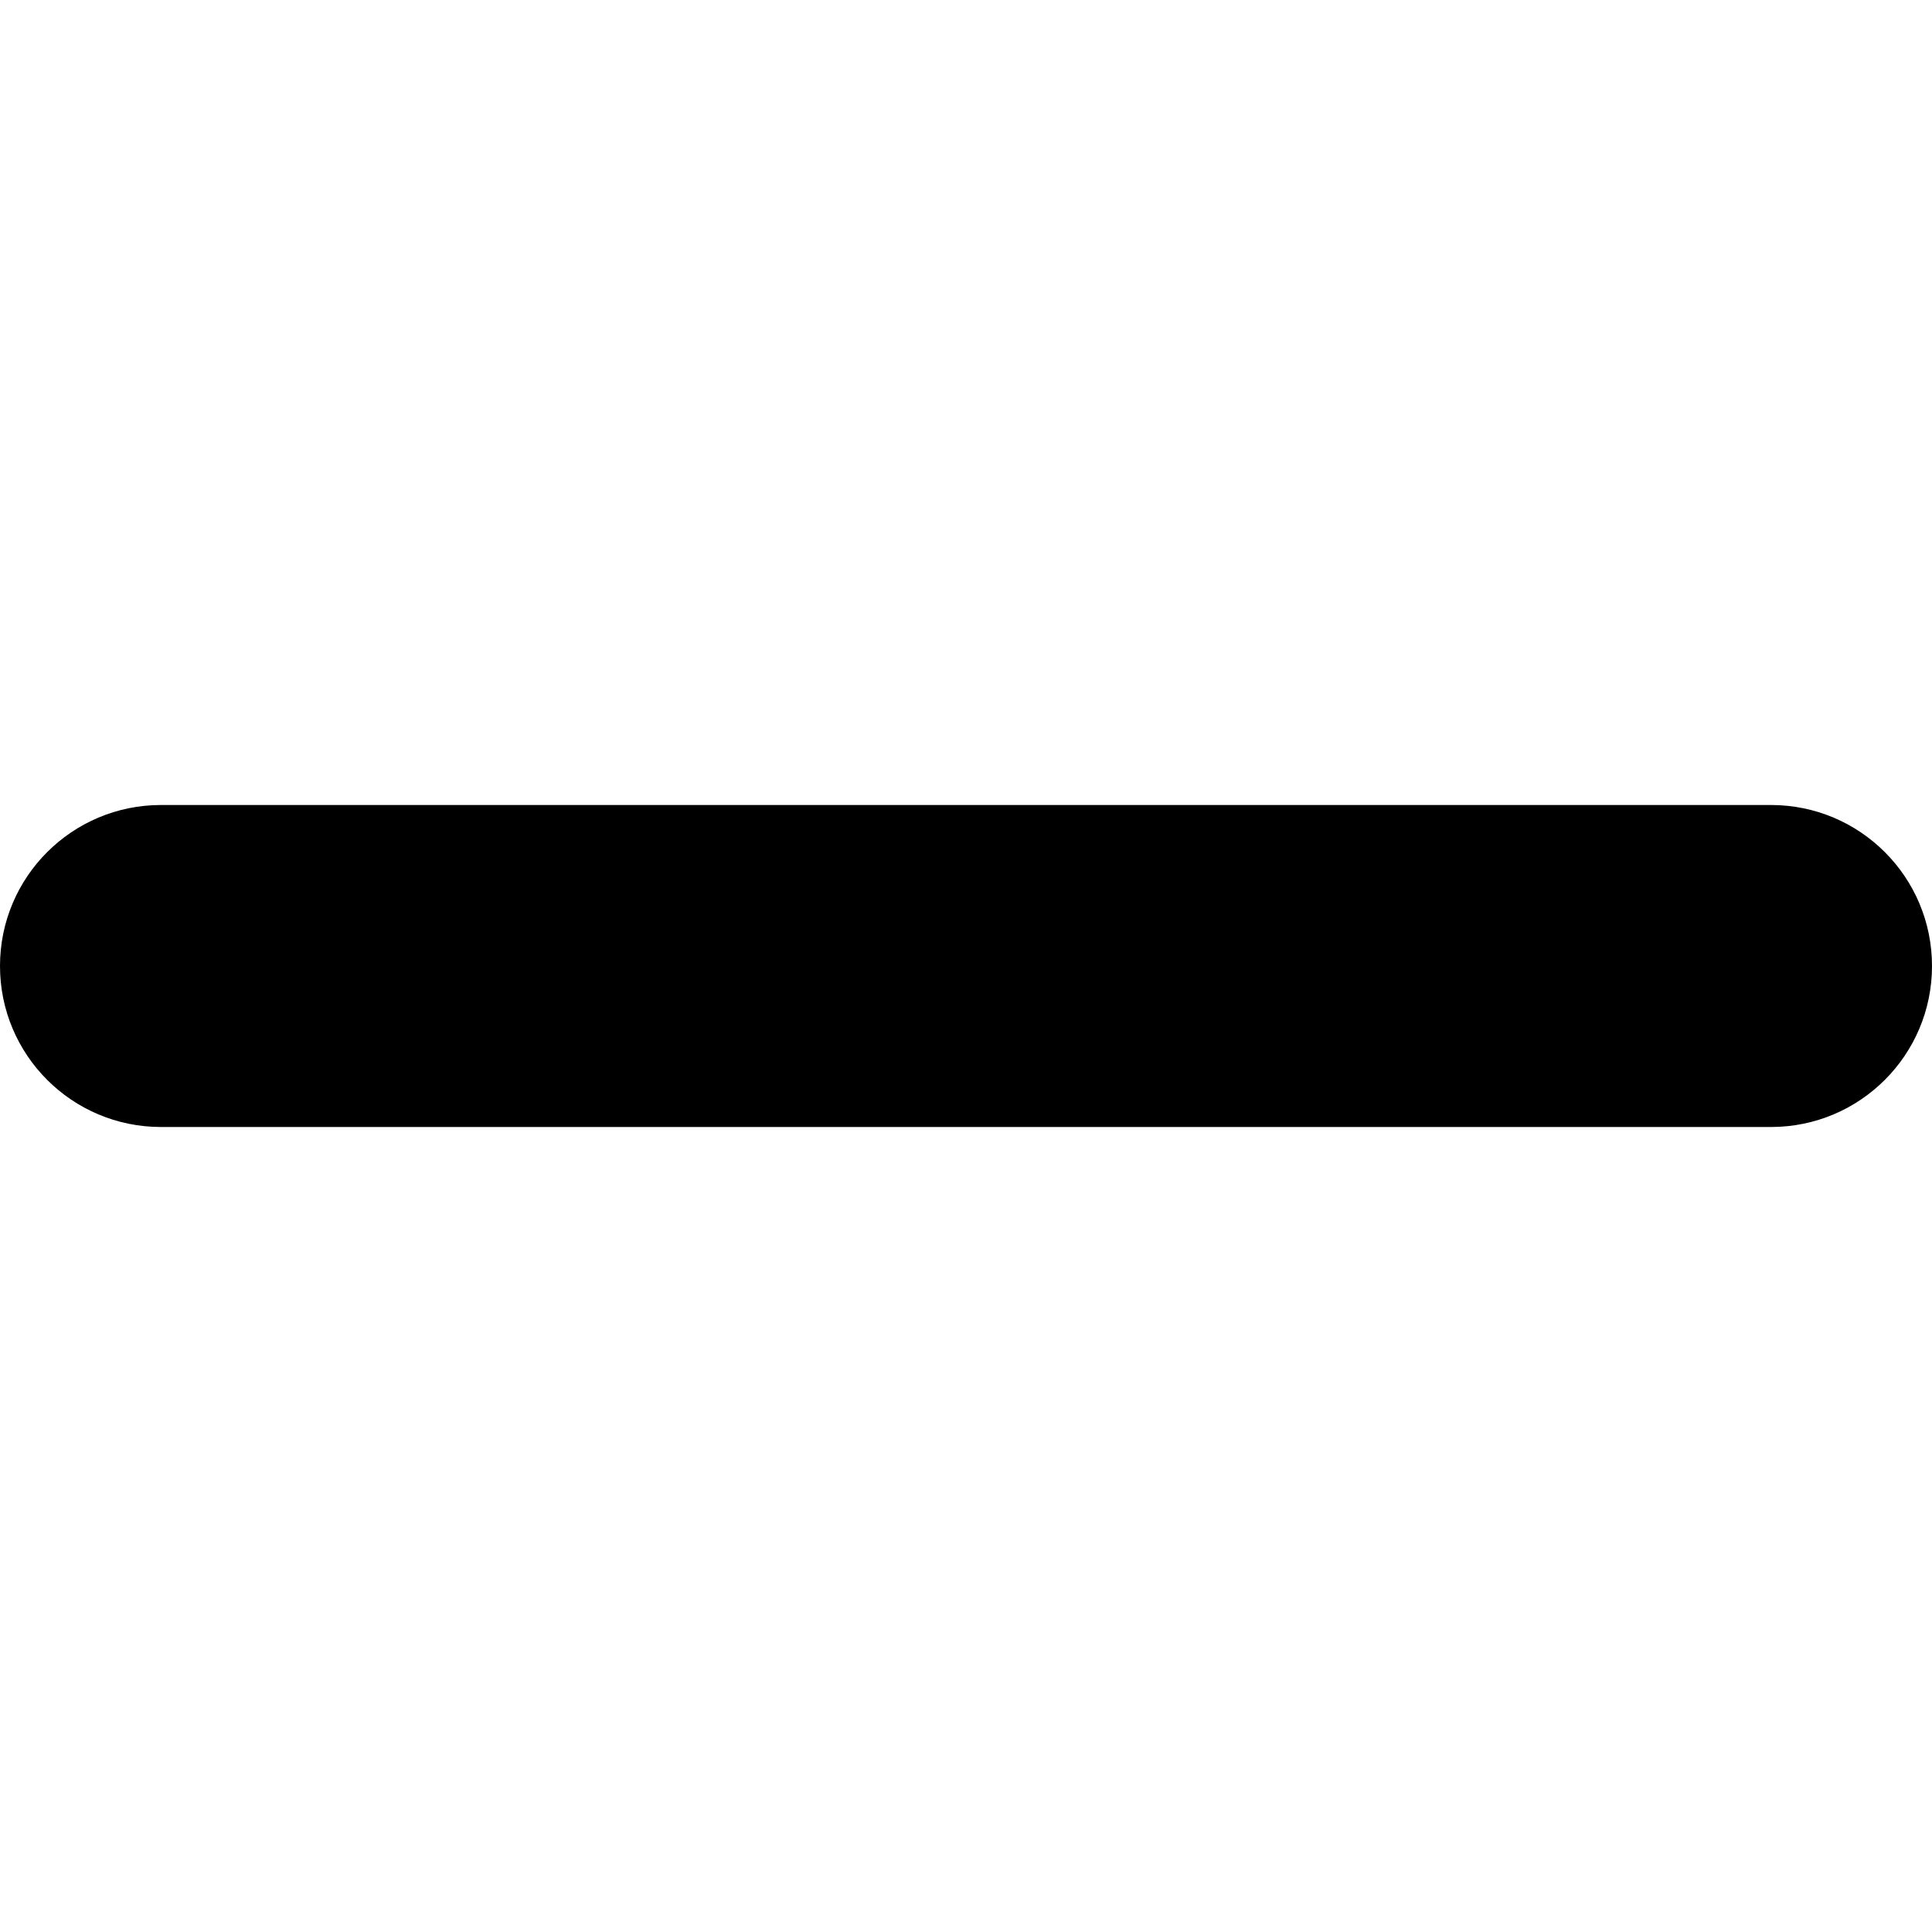
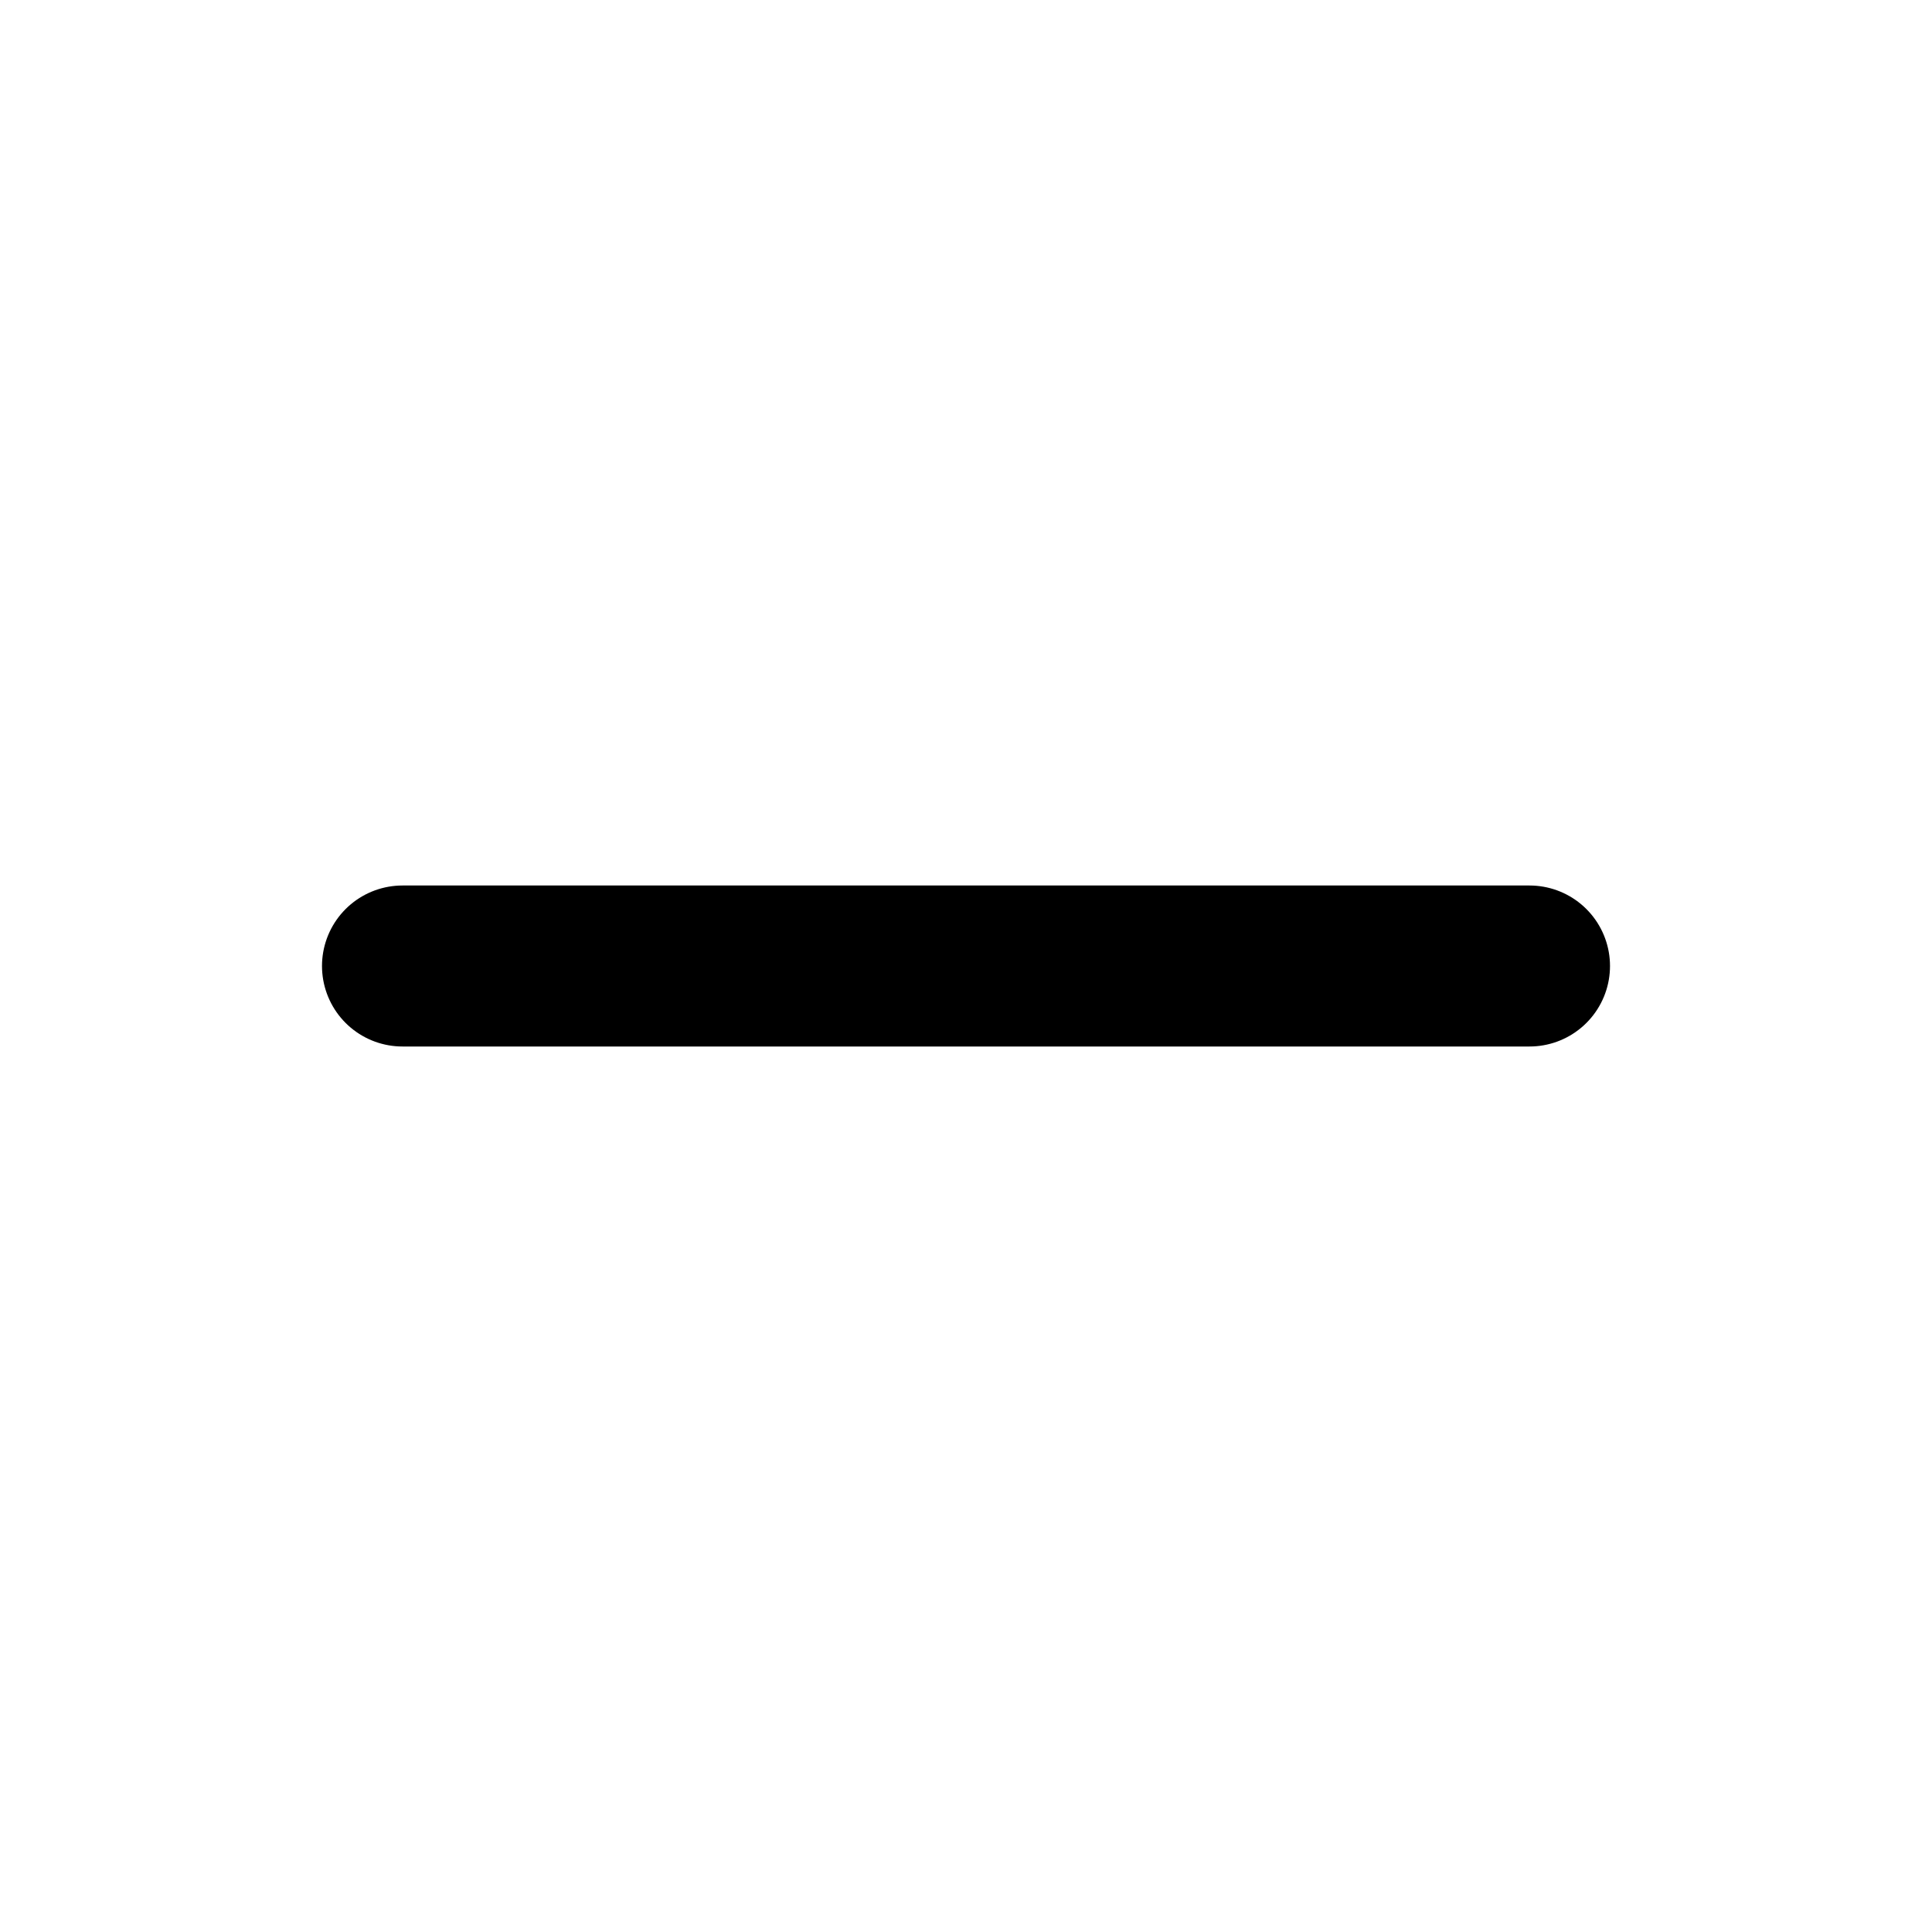
- <svg xmlns="http://www.w3.org/2000/svg" width="24" height="24" viewBox="0 0 24 24" fill="none">
-   <path fill-rule="evenodd" clip-rule="evenodd" d="M0 12C0 10.895 0.895 10 2 10H22C23.105 10 24 10.895 24 12C24 13.105 23.105 14 22 14H2C0.895 14 0 13.105 0 12Z" fill="currentColor" />
+ <svg xmlns="http://www.w3.org/2000/svg" width="24" height="24" viewBox="0 0 24 24" fill="none" stroke="currentColor" stroke-width="2" stroke-linecap="round" stroke-linejoin="round" class="feather feather-minus">
+   <line x1="5" y1="12" x2="19" y2="12" />
</svg>
